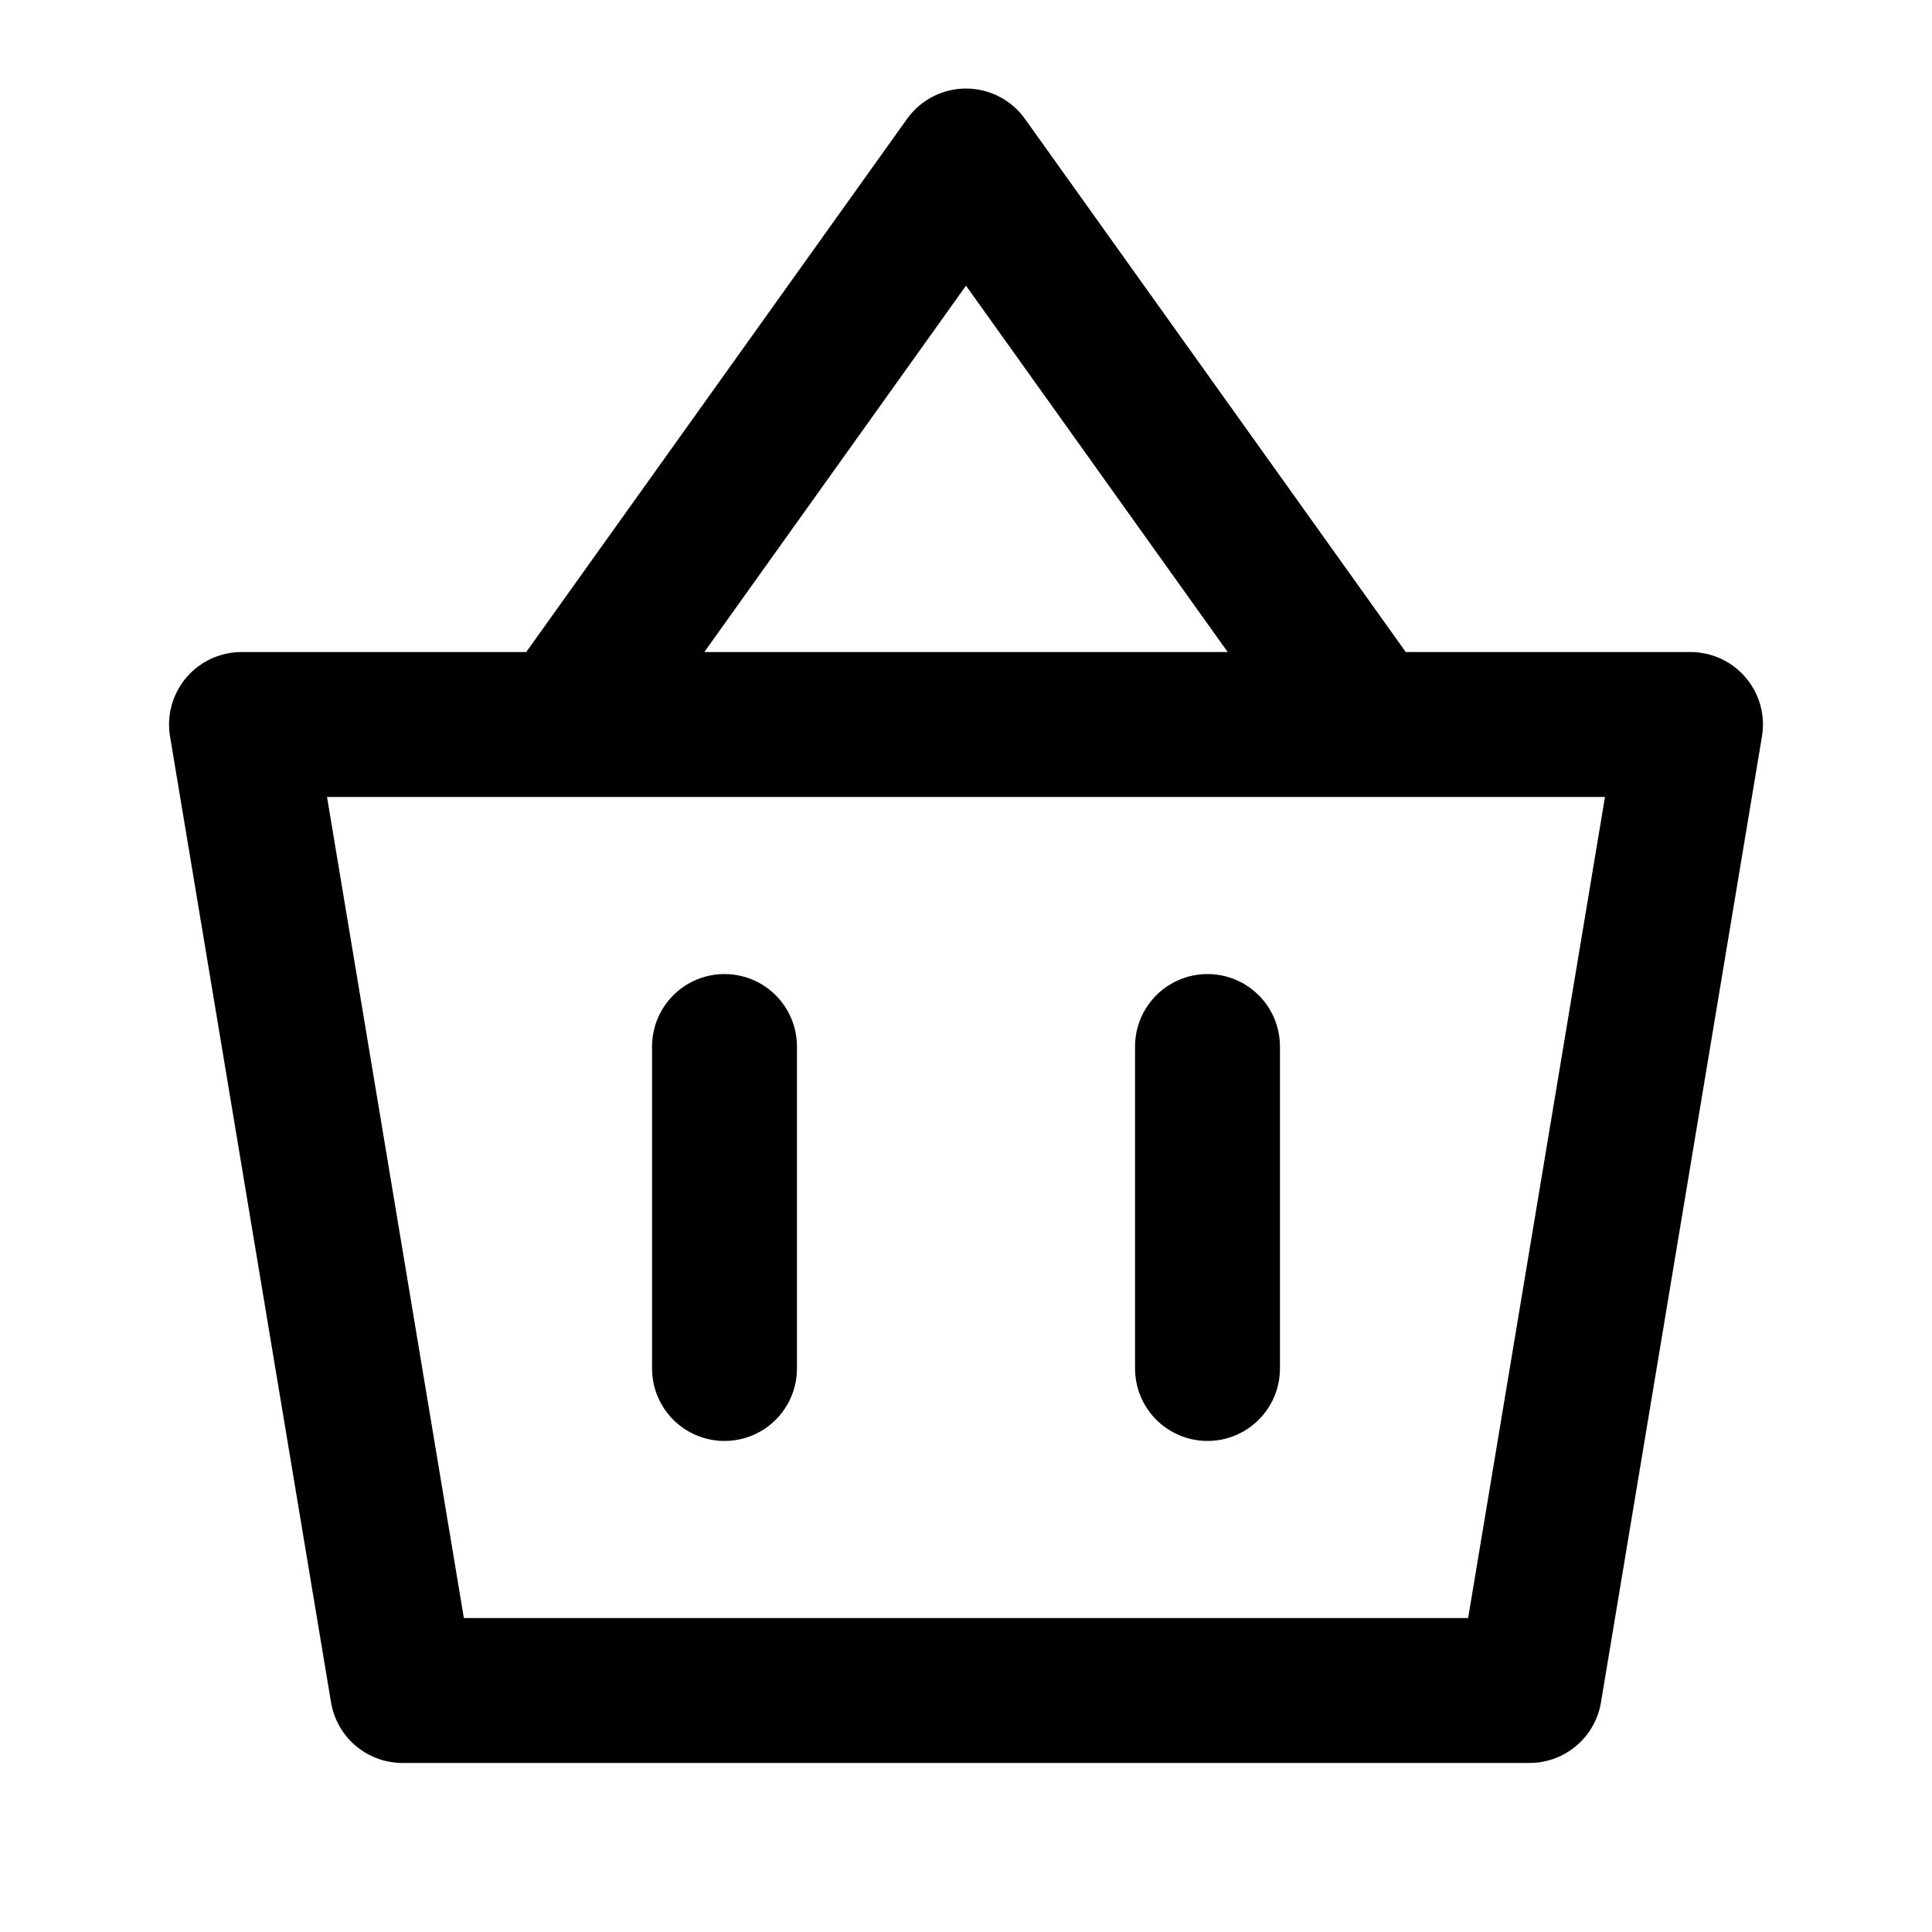
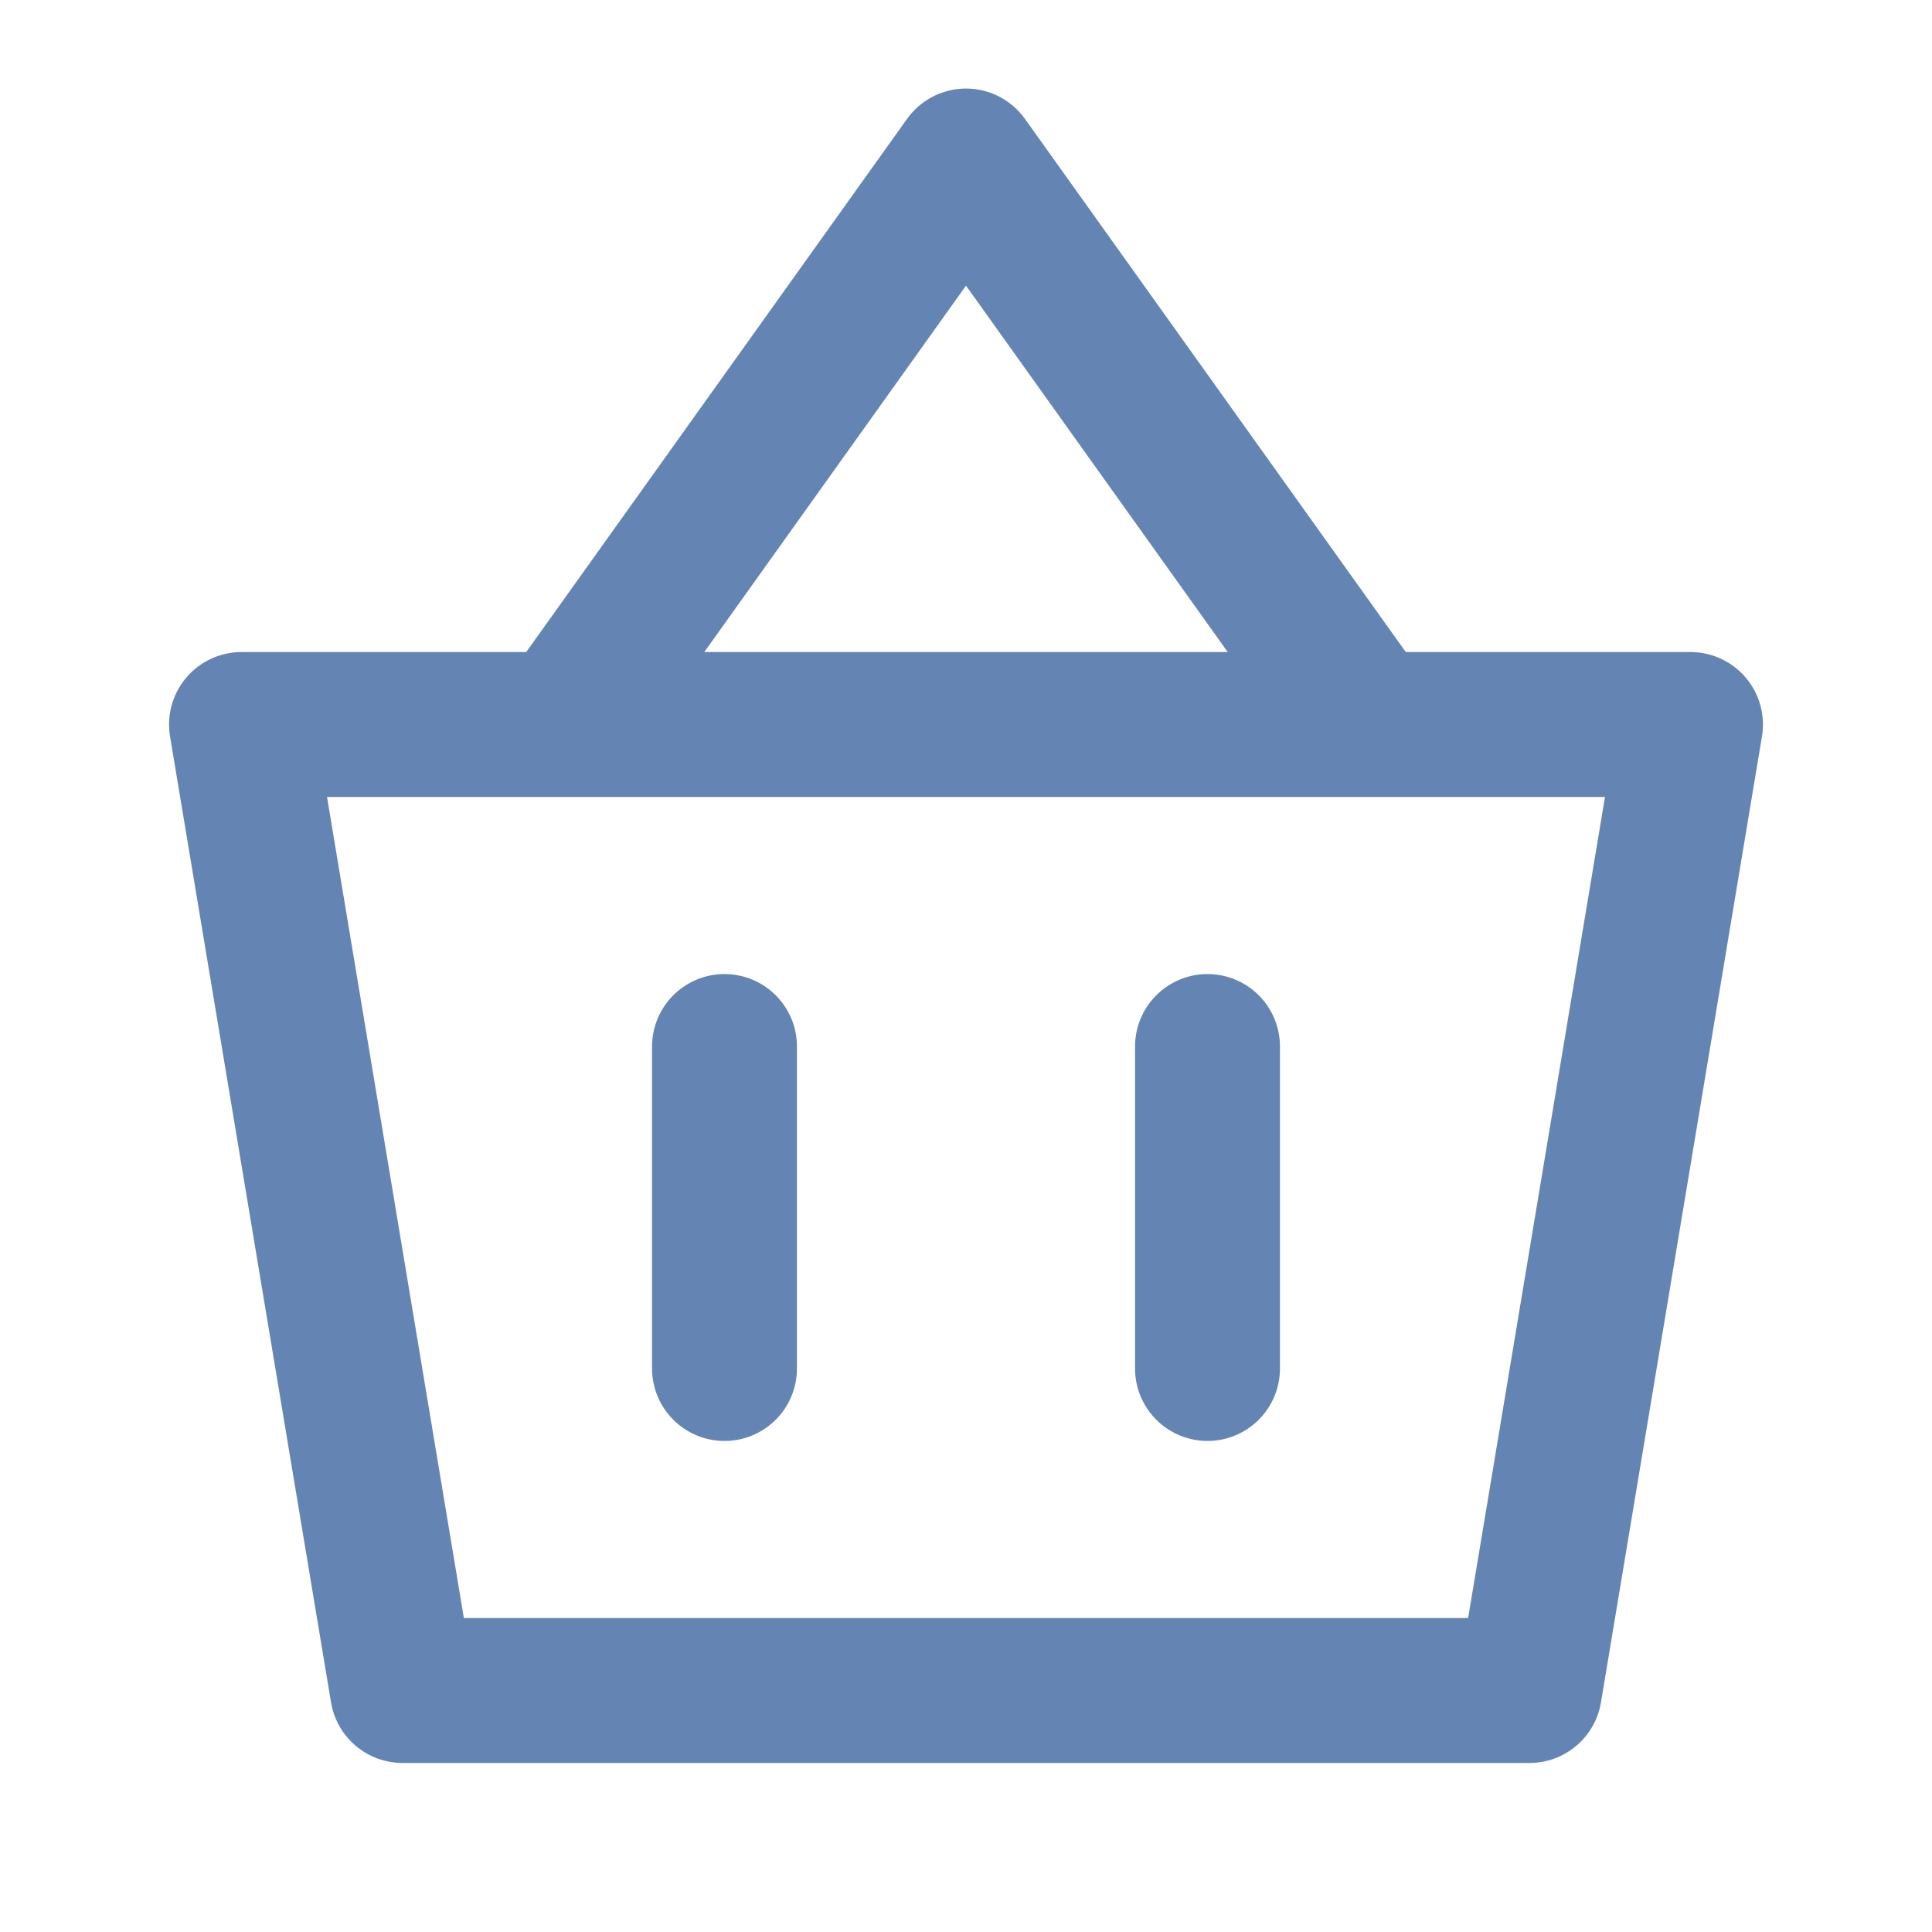
- <svg xmlns="http://www.w3.org/2000/svg" width="18" height="18" viewBox="0 0 24 24" fill="none" stroke="currentColor" stroke-width="1.8" stroke-linecap="round" stroke-linejoin="round">
+ <svg xmlns="http://www.w3.org/2000/svg" width="18" height="18" viewBox="0 0 24 24" fill="none" stroke="#6485b4" stroke-width="1.8" stroke-linecap="round" stroke-linejoin="round">
  <path d="M3 9h18l-2 12H5L3 9Zm4 0 5-7 5 7M9 13v4m6-4v4" />
</svg>
